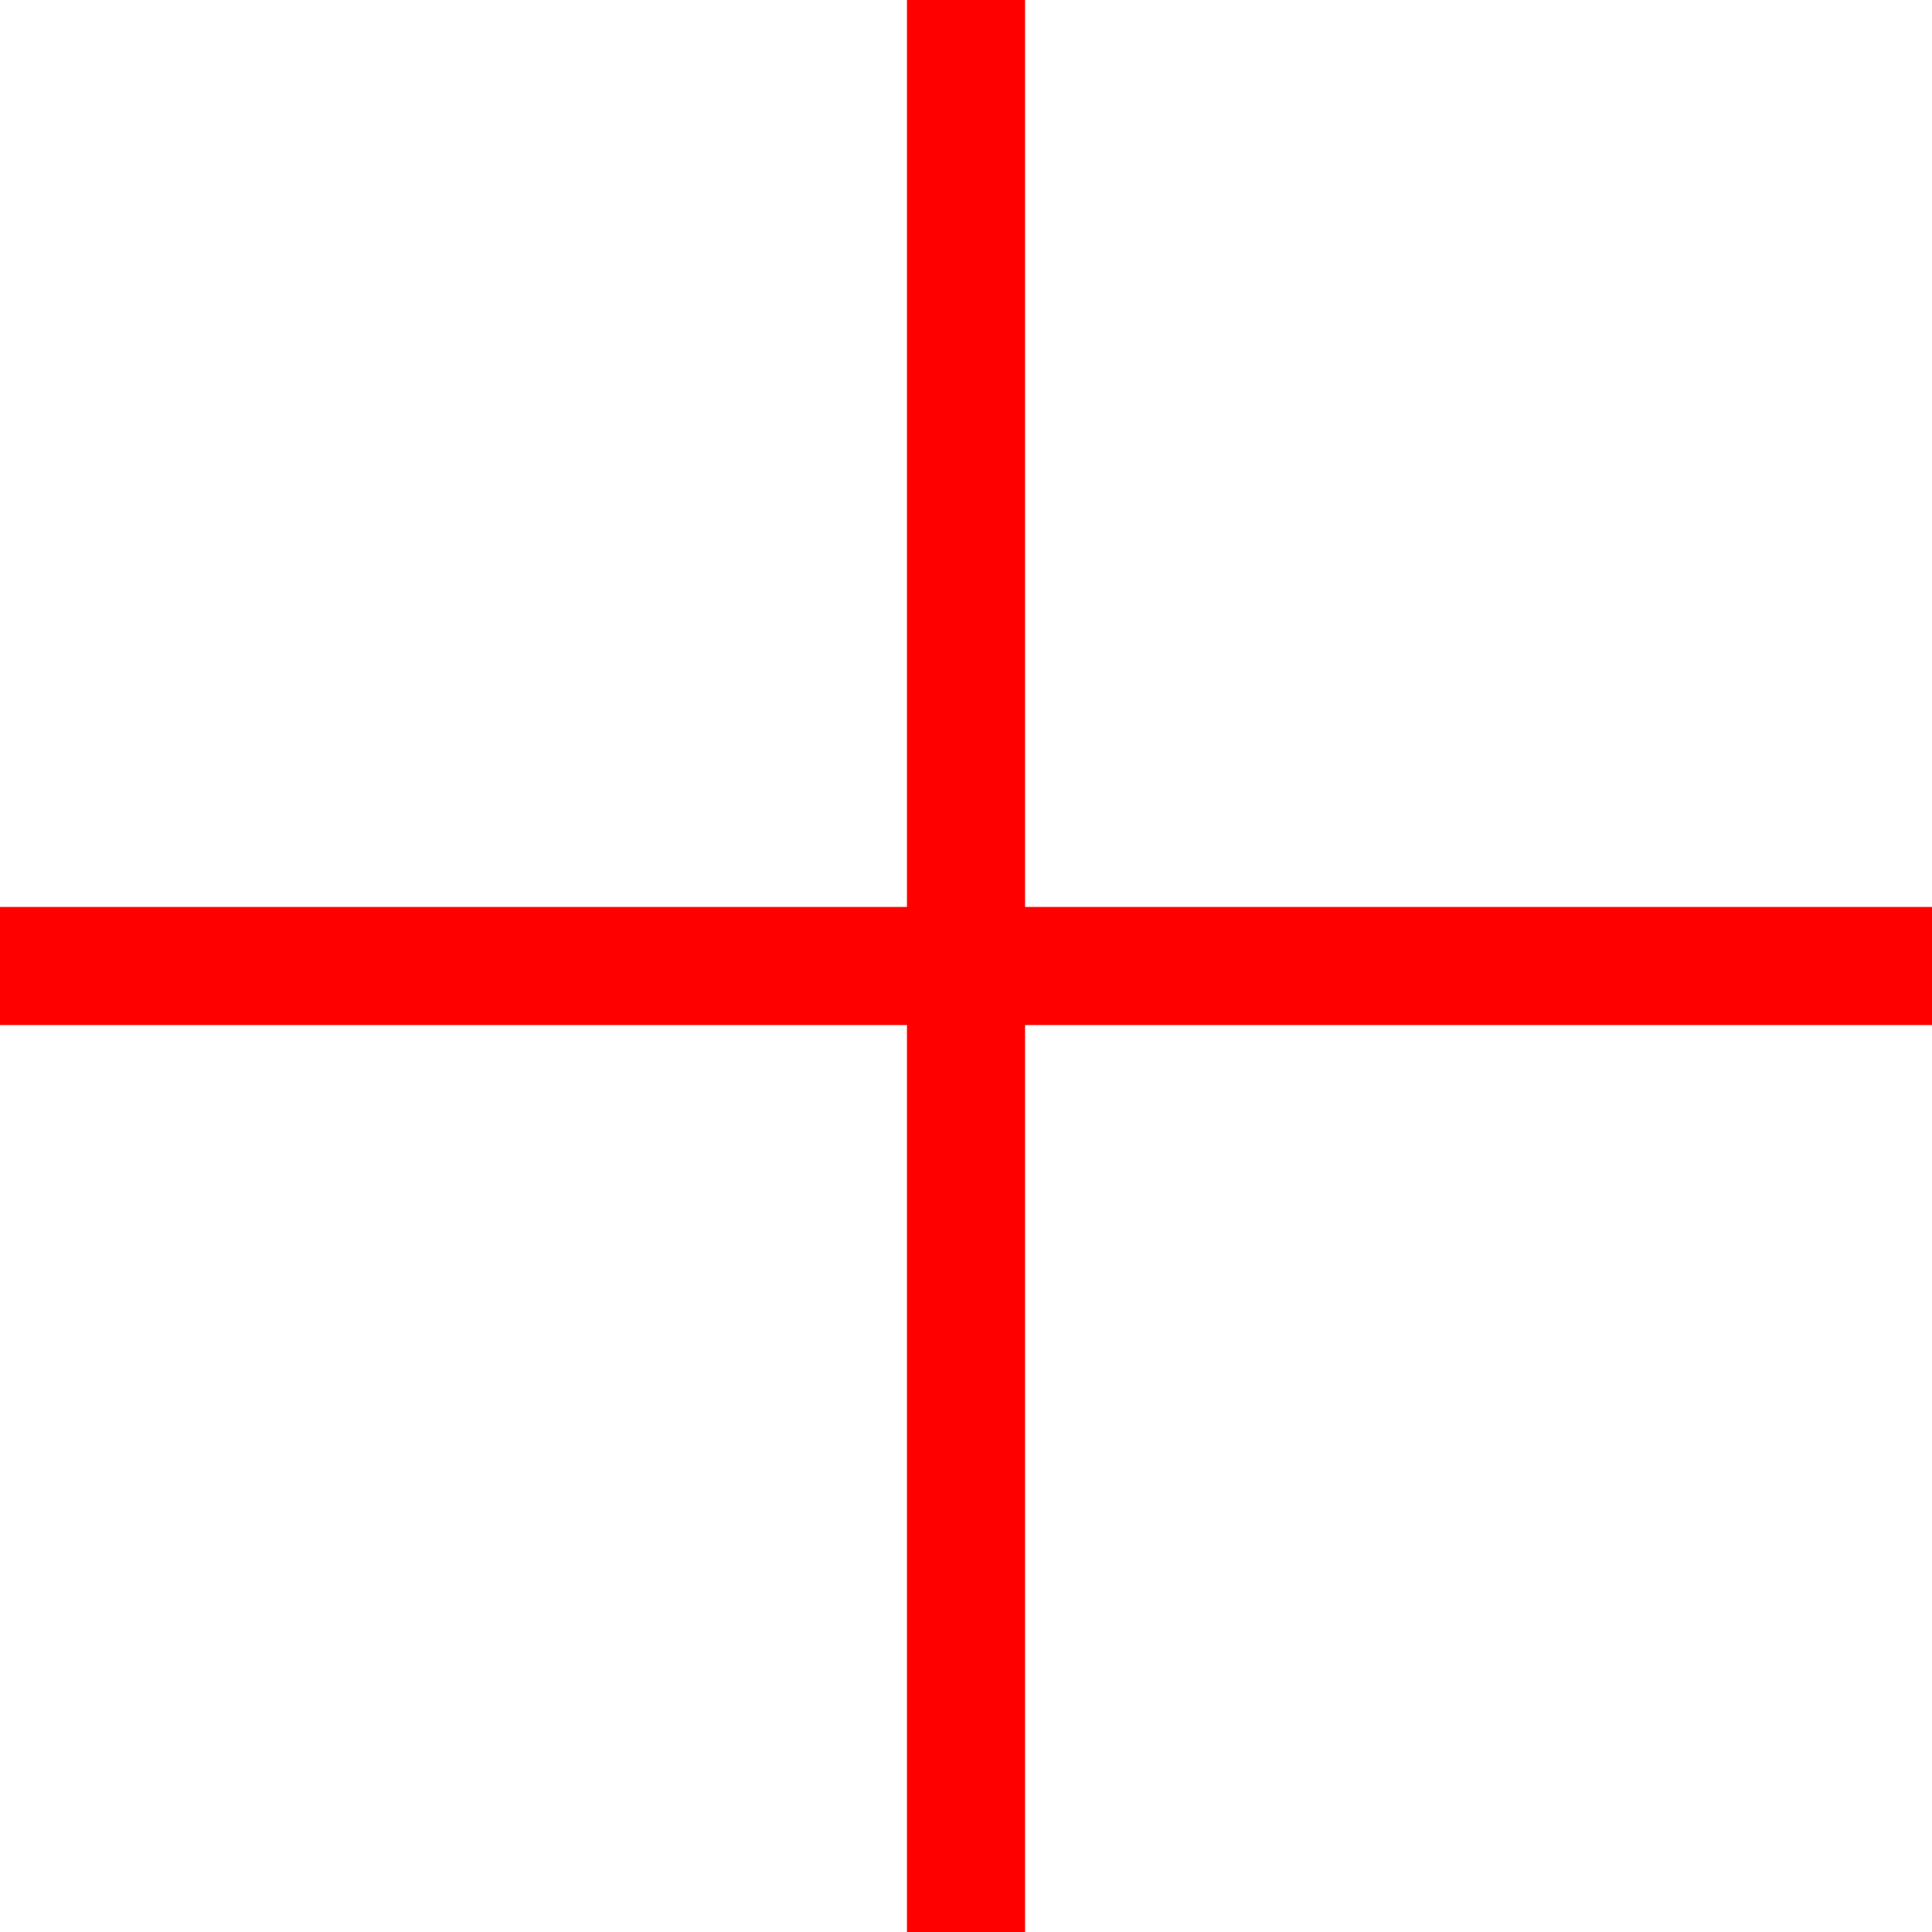
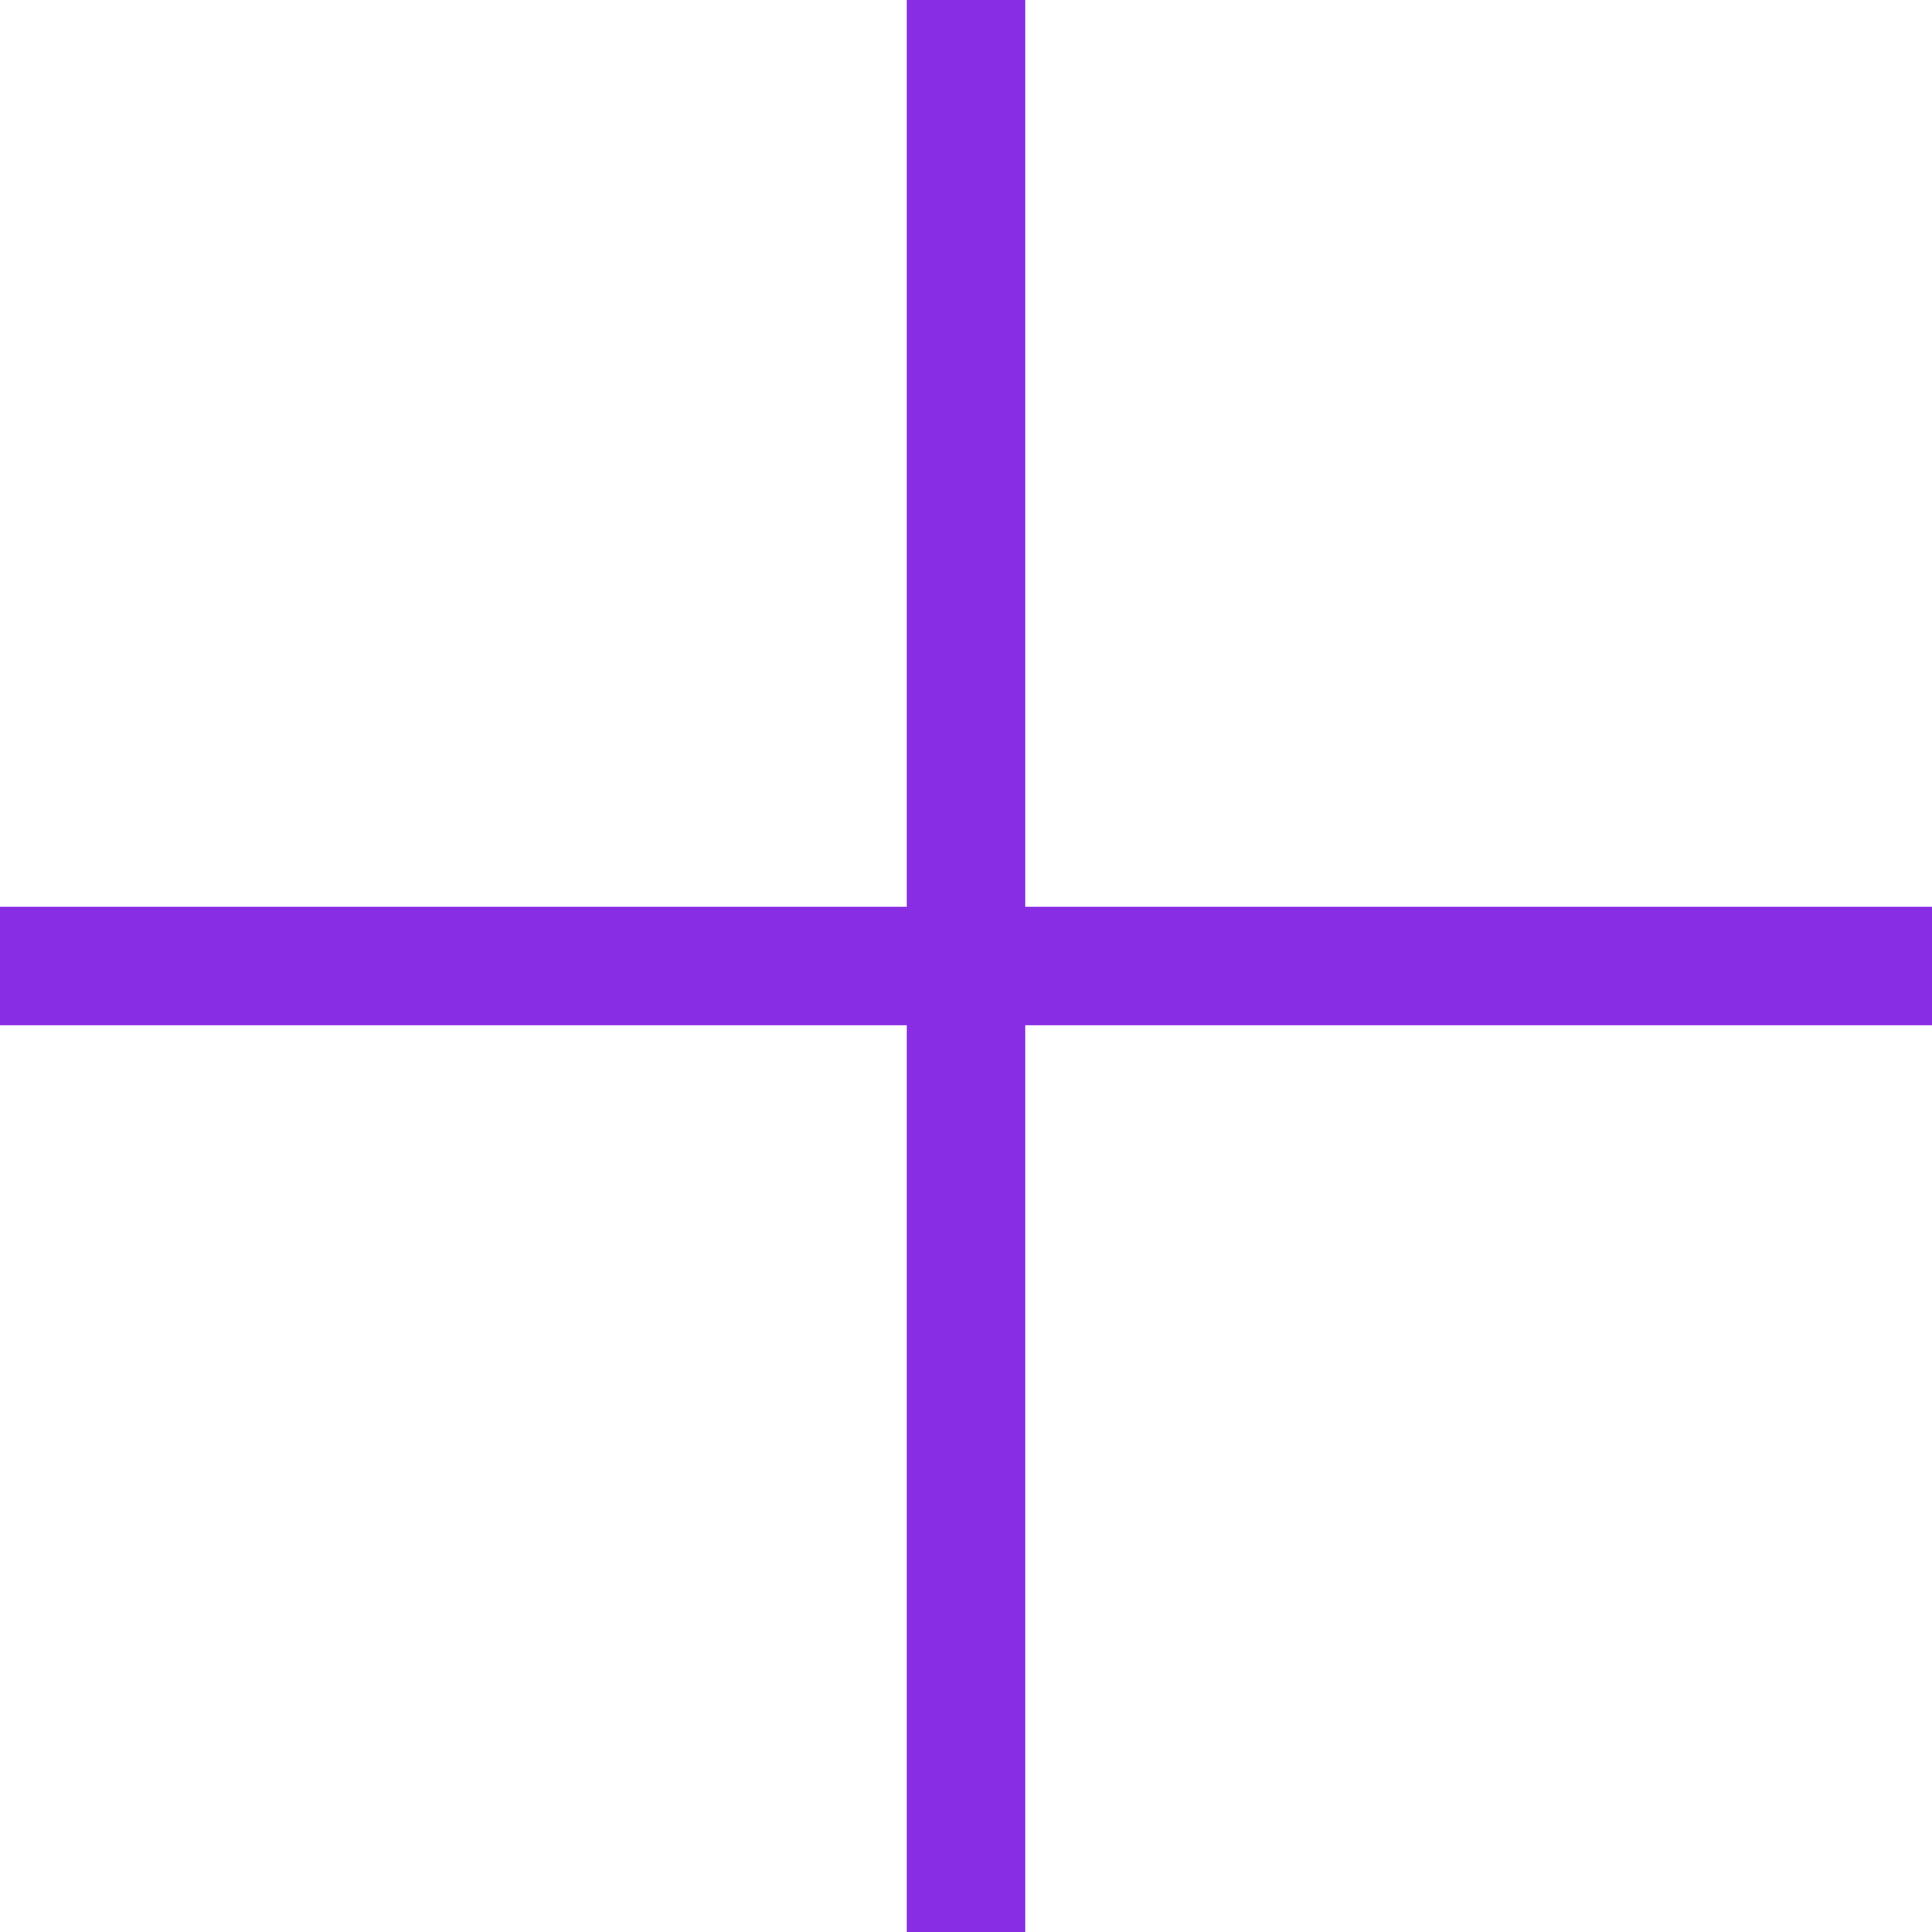
- <svg xmlns="http://www.w3.org/2000/svg" viewBox="0 0 200 200">
-   <defs>
-     <style>.cls-1{fill:red;}</style>
-   </defs>
-   <g id="Layer_2" data-name="Layer 2">
-     <g id="Layer_1-2" data-name="Layer 1">
-       <polygon class="cls-1" points="200 93.89 106.11 93.89 106.11 0 93.89 0 93.89 93.89 0 93.89 0 106.11 93.89 106.11 93.89 200 106.11 200 106.11 106.11 200 106.11 200 93.89" />
+ <svg xmlns="http://www.w3.org/2000/svg" version="1.1" id="Layer_1" x="0px" y="0px" viewBox="0 0 200 200" style="enable-background:new 0 0 200 200;" xml:space="preserve">
+   <style type="text/css">
+ 	.st0{fill:#882DE3;}
+ </style>
+   <g id="Layer_2_00000012451460377287234210000007879710282374641283_">
+     <g id="Layer_1-2">
+       <polygon class="st0" points="200,93.9 106.1,93.9 106.1,0 93.9,0 93.9,93.9 0,93.9 0,106.1 93.9,106.1 93.9,200 106.1,200     106.1,106.1 200,106.1   " />
    </g>
  </g>
</svg>
